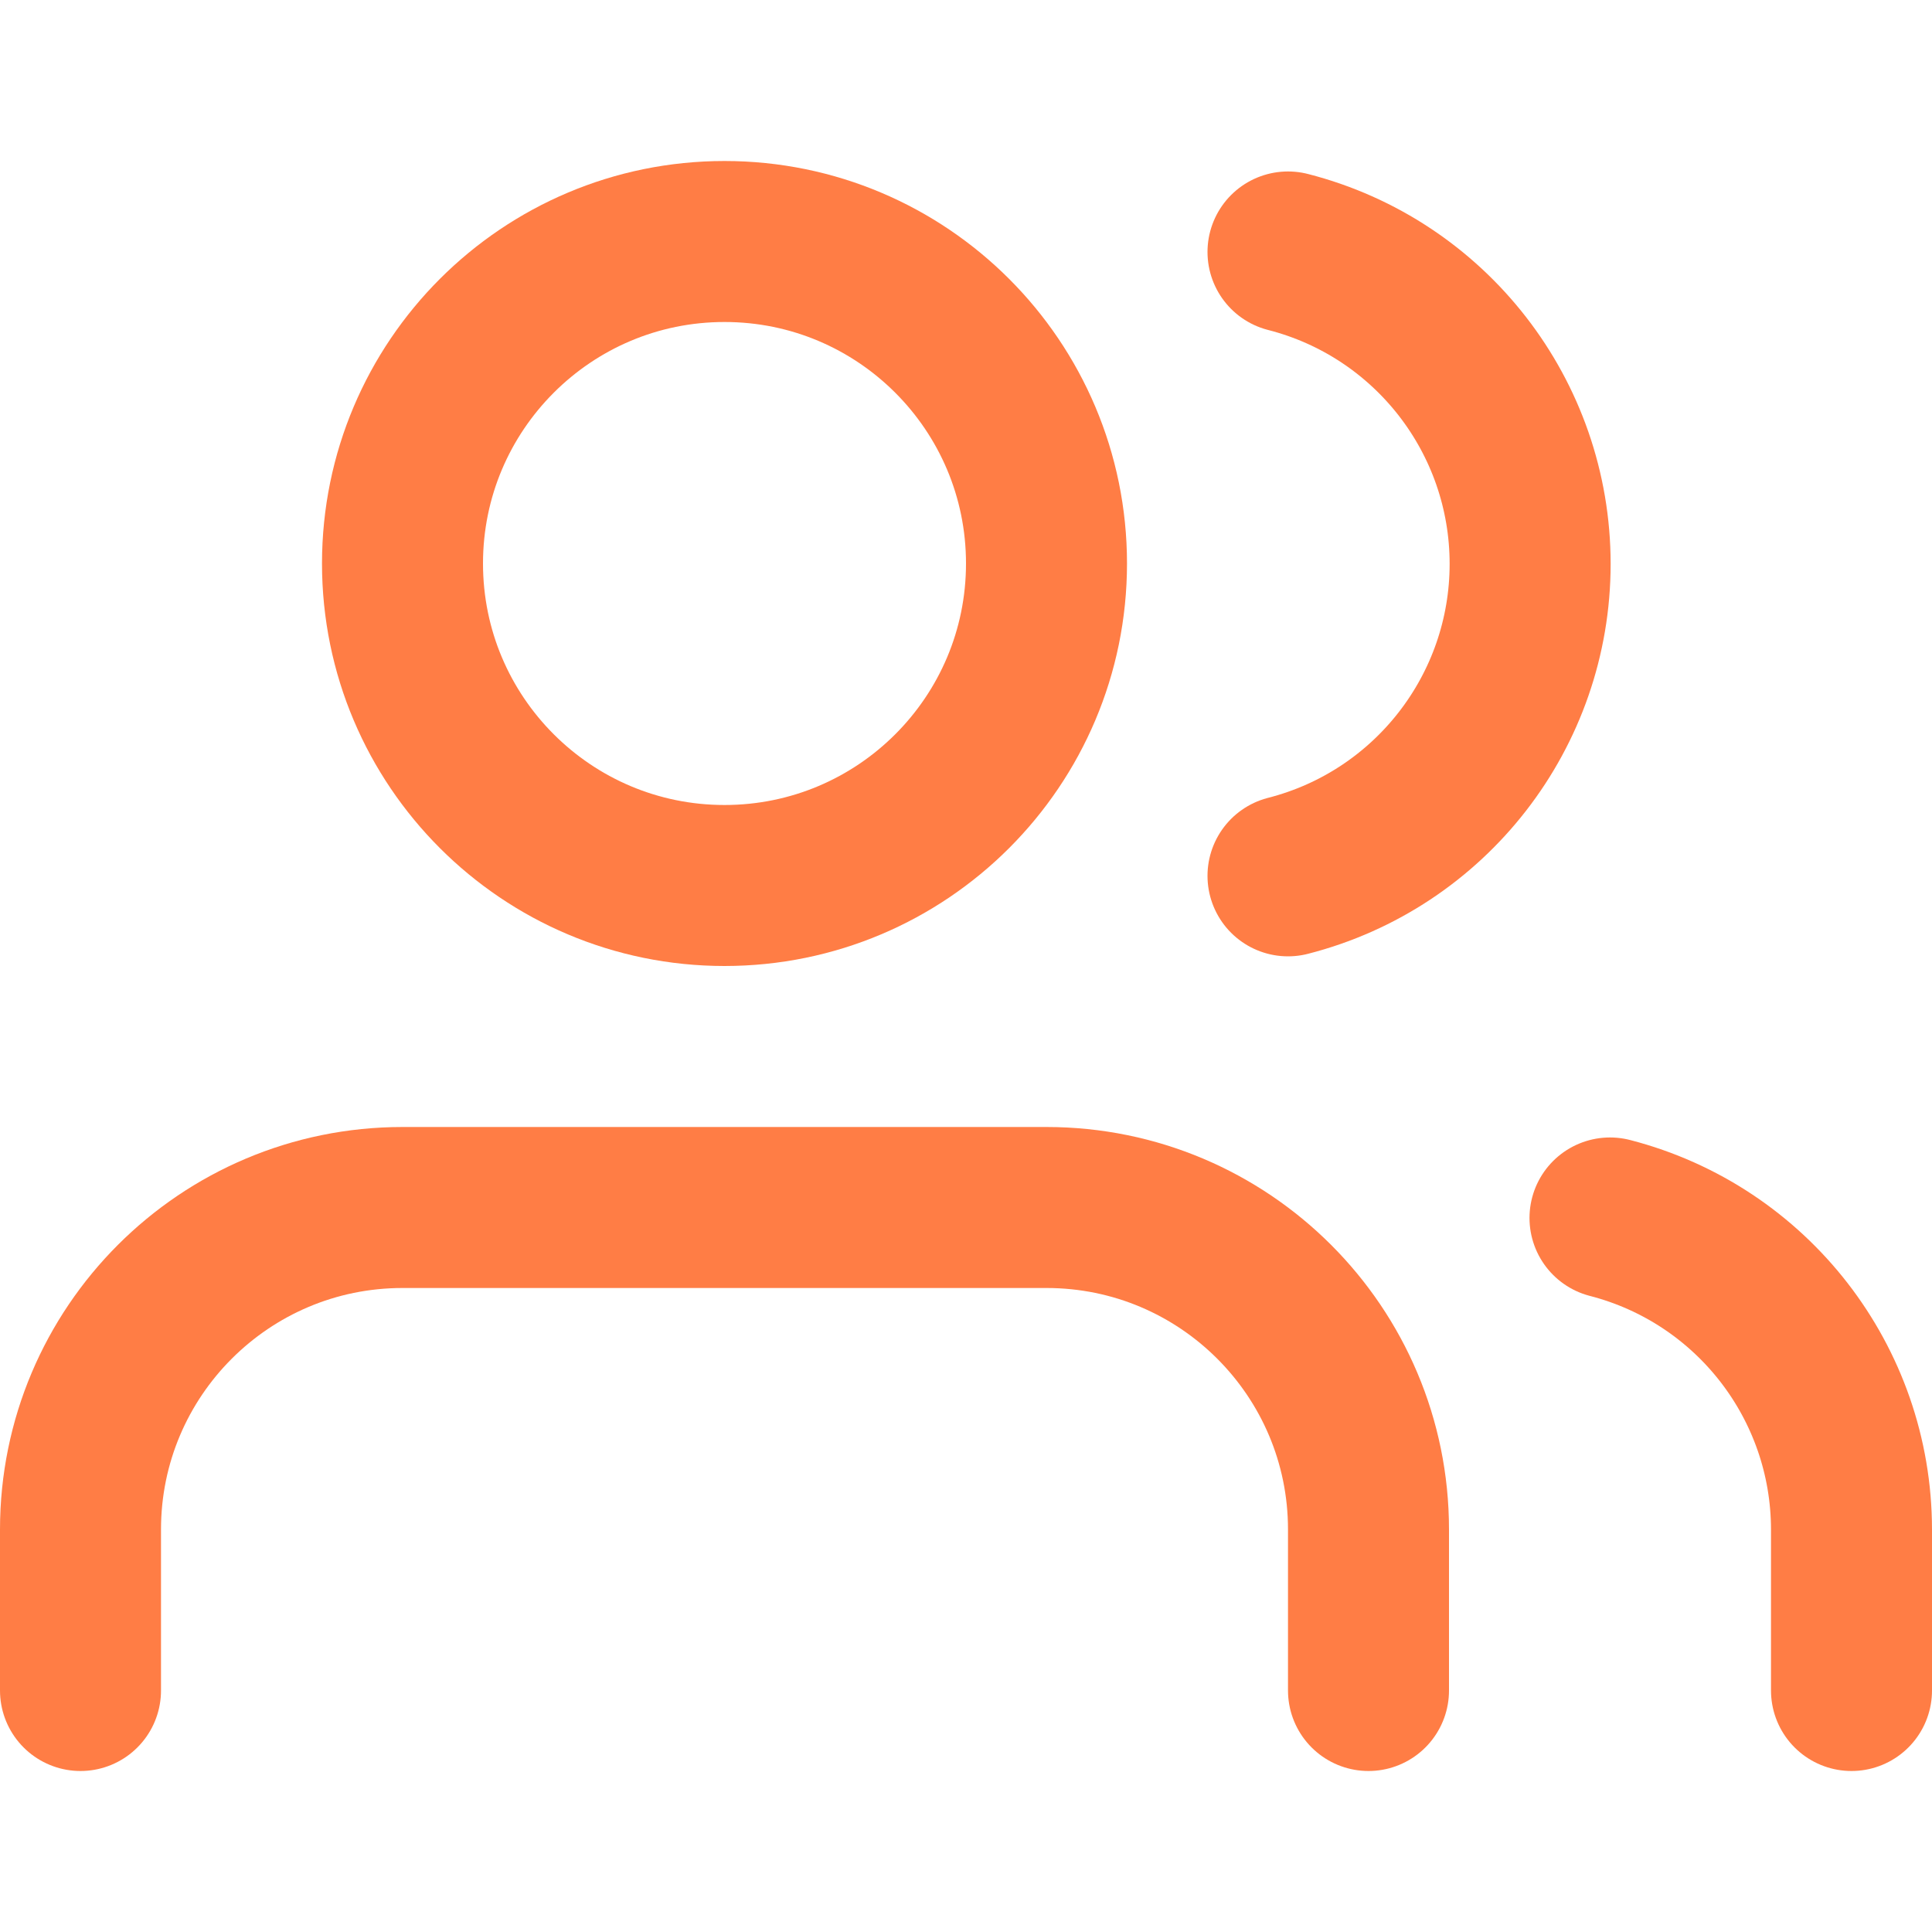
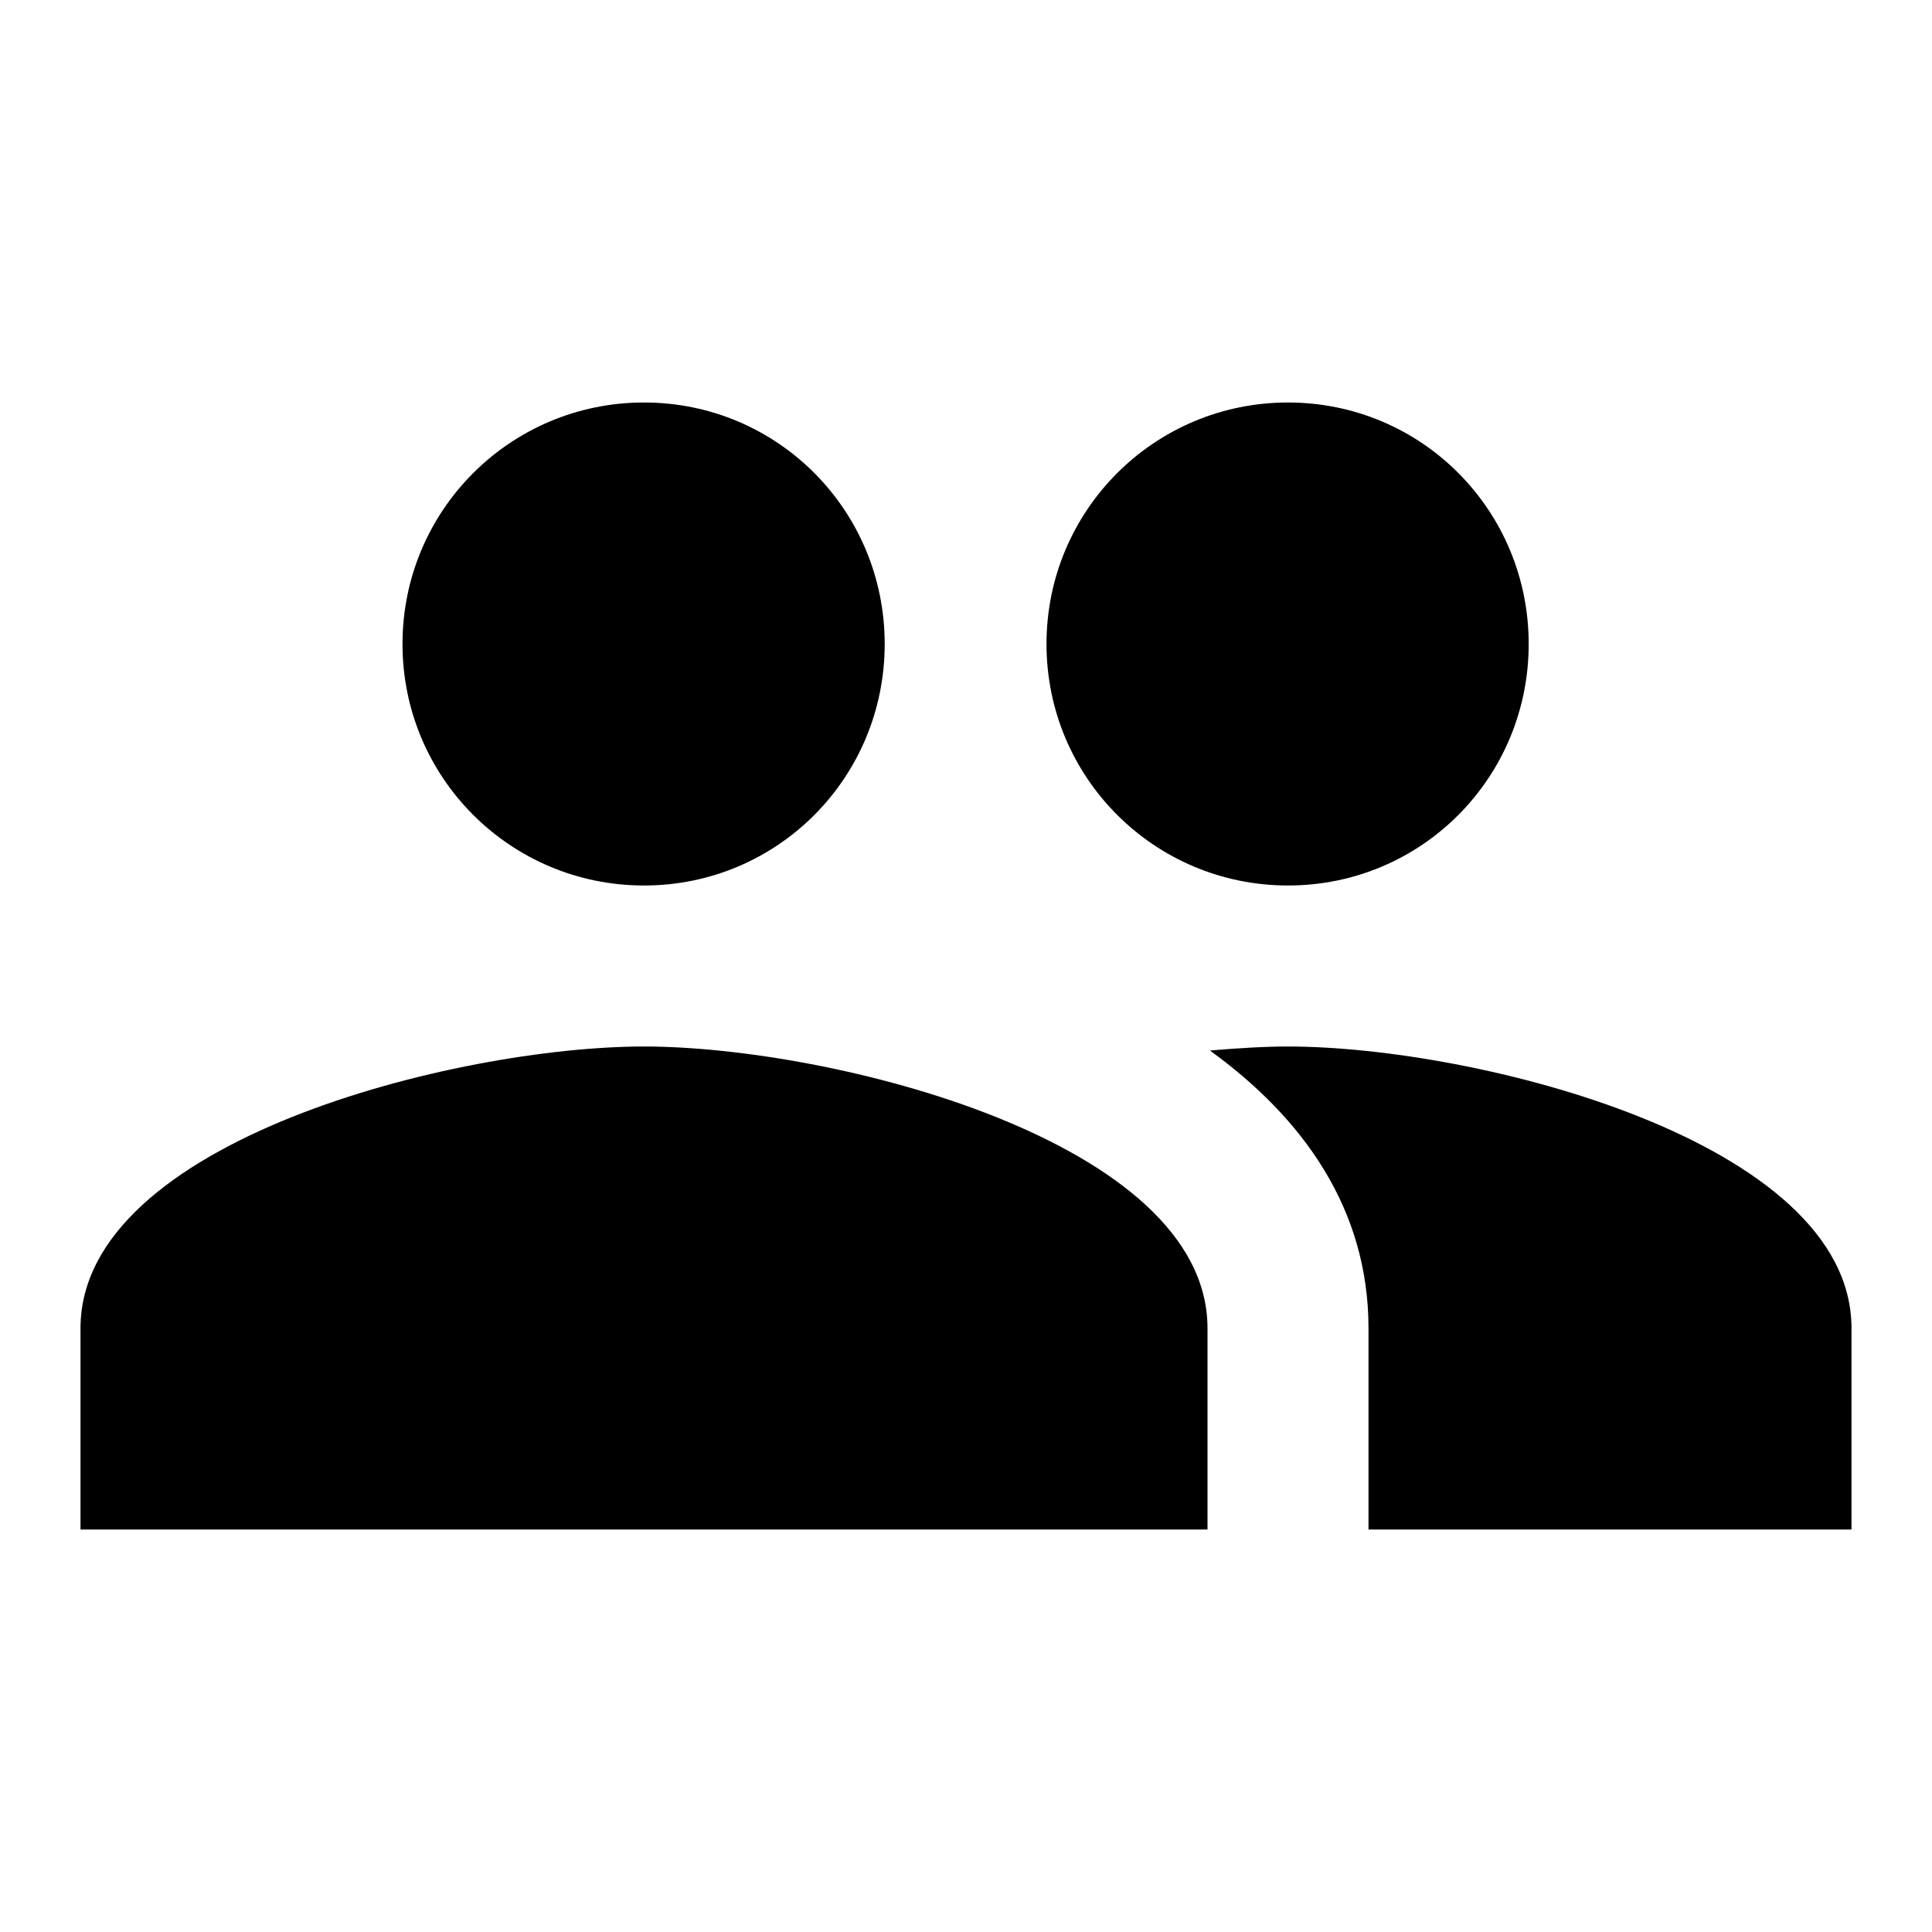
- <svg xmlns="http://www.w3.org/2000/svg" width="20" height="20" viewBox="0 0 24 24" fill="none">
-   <path d="M17 21v-2a4 4 0 0 0-4-4H5a4 4 0 0 0-4 4v2" stroke="#FF7D45" stroke-width="2" stroke-linecap="round" stroke-linejoin="round" />
-   <circle cx="9" cy="7" r="4" stroke="#FF7D45" stroke-width="2" stroke-linecap="round" stroke-linejoin="round" />
-   <path d="M23 21v-2a4 4 0 0 0-3-3.87" stroke="#FF7D45" stroke-width="2" stroke-linecap="round" stroke-linejoin="round" />
-   <path d="M16 3.13a4 4 0 0 1 0 7.75" stroke="#FF7D45" stroke-width="2" stroke-linecap="round" stroke-linejoin="round" />
+ <svg xmlns="http://www.w3.org/2000/svg" width="24" height="24" viewBox="0 0 24 24" fill="none">
+   <path d="M16 11c1.66 0 2.99-1.34 2.99-3S17.66 5 16 5c-1.66 0-3 1.34-3 3s1.34 3 3 3zm-8 0c1.66 0 2.99-1.34 2.99-3S9.66 5 8 5C6.34 5 5 6.34 5 8s1.34 3 3 3zm0 2c-2.33 0-7 1.17-7 3.5V19h14v-2.5c0-2.33-4.67-3.5-7-3.5zm8 0c-.29 0-.62.02-.97.05 1.16.84 1.97 1.97 1.97 3.45V19h6v-2.5c0-2.33-4.67-3.5-7-3.5z" fill="currentColor" />
</svg>
